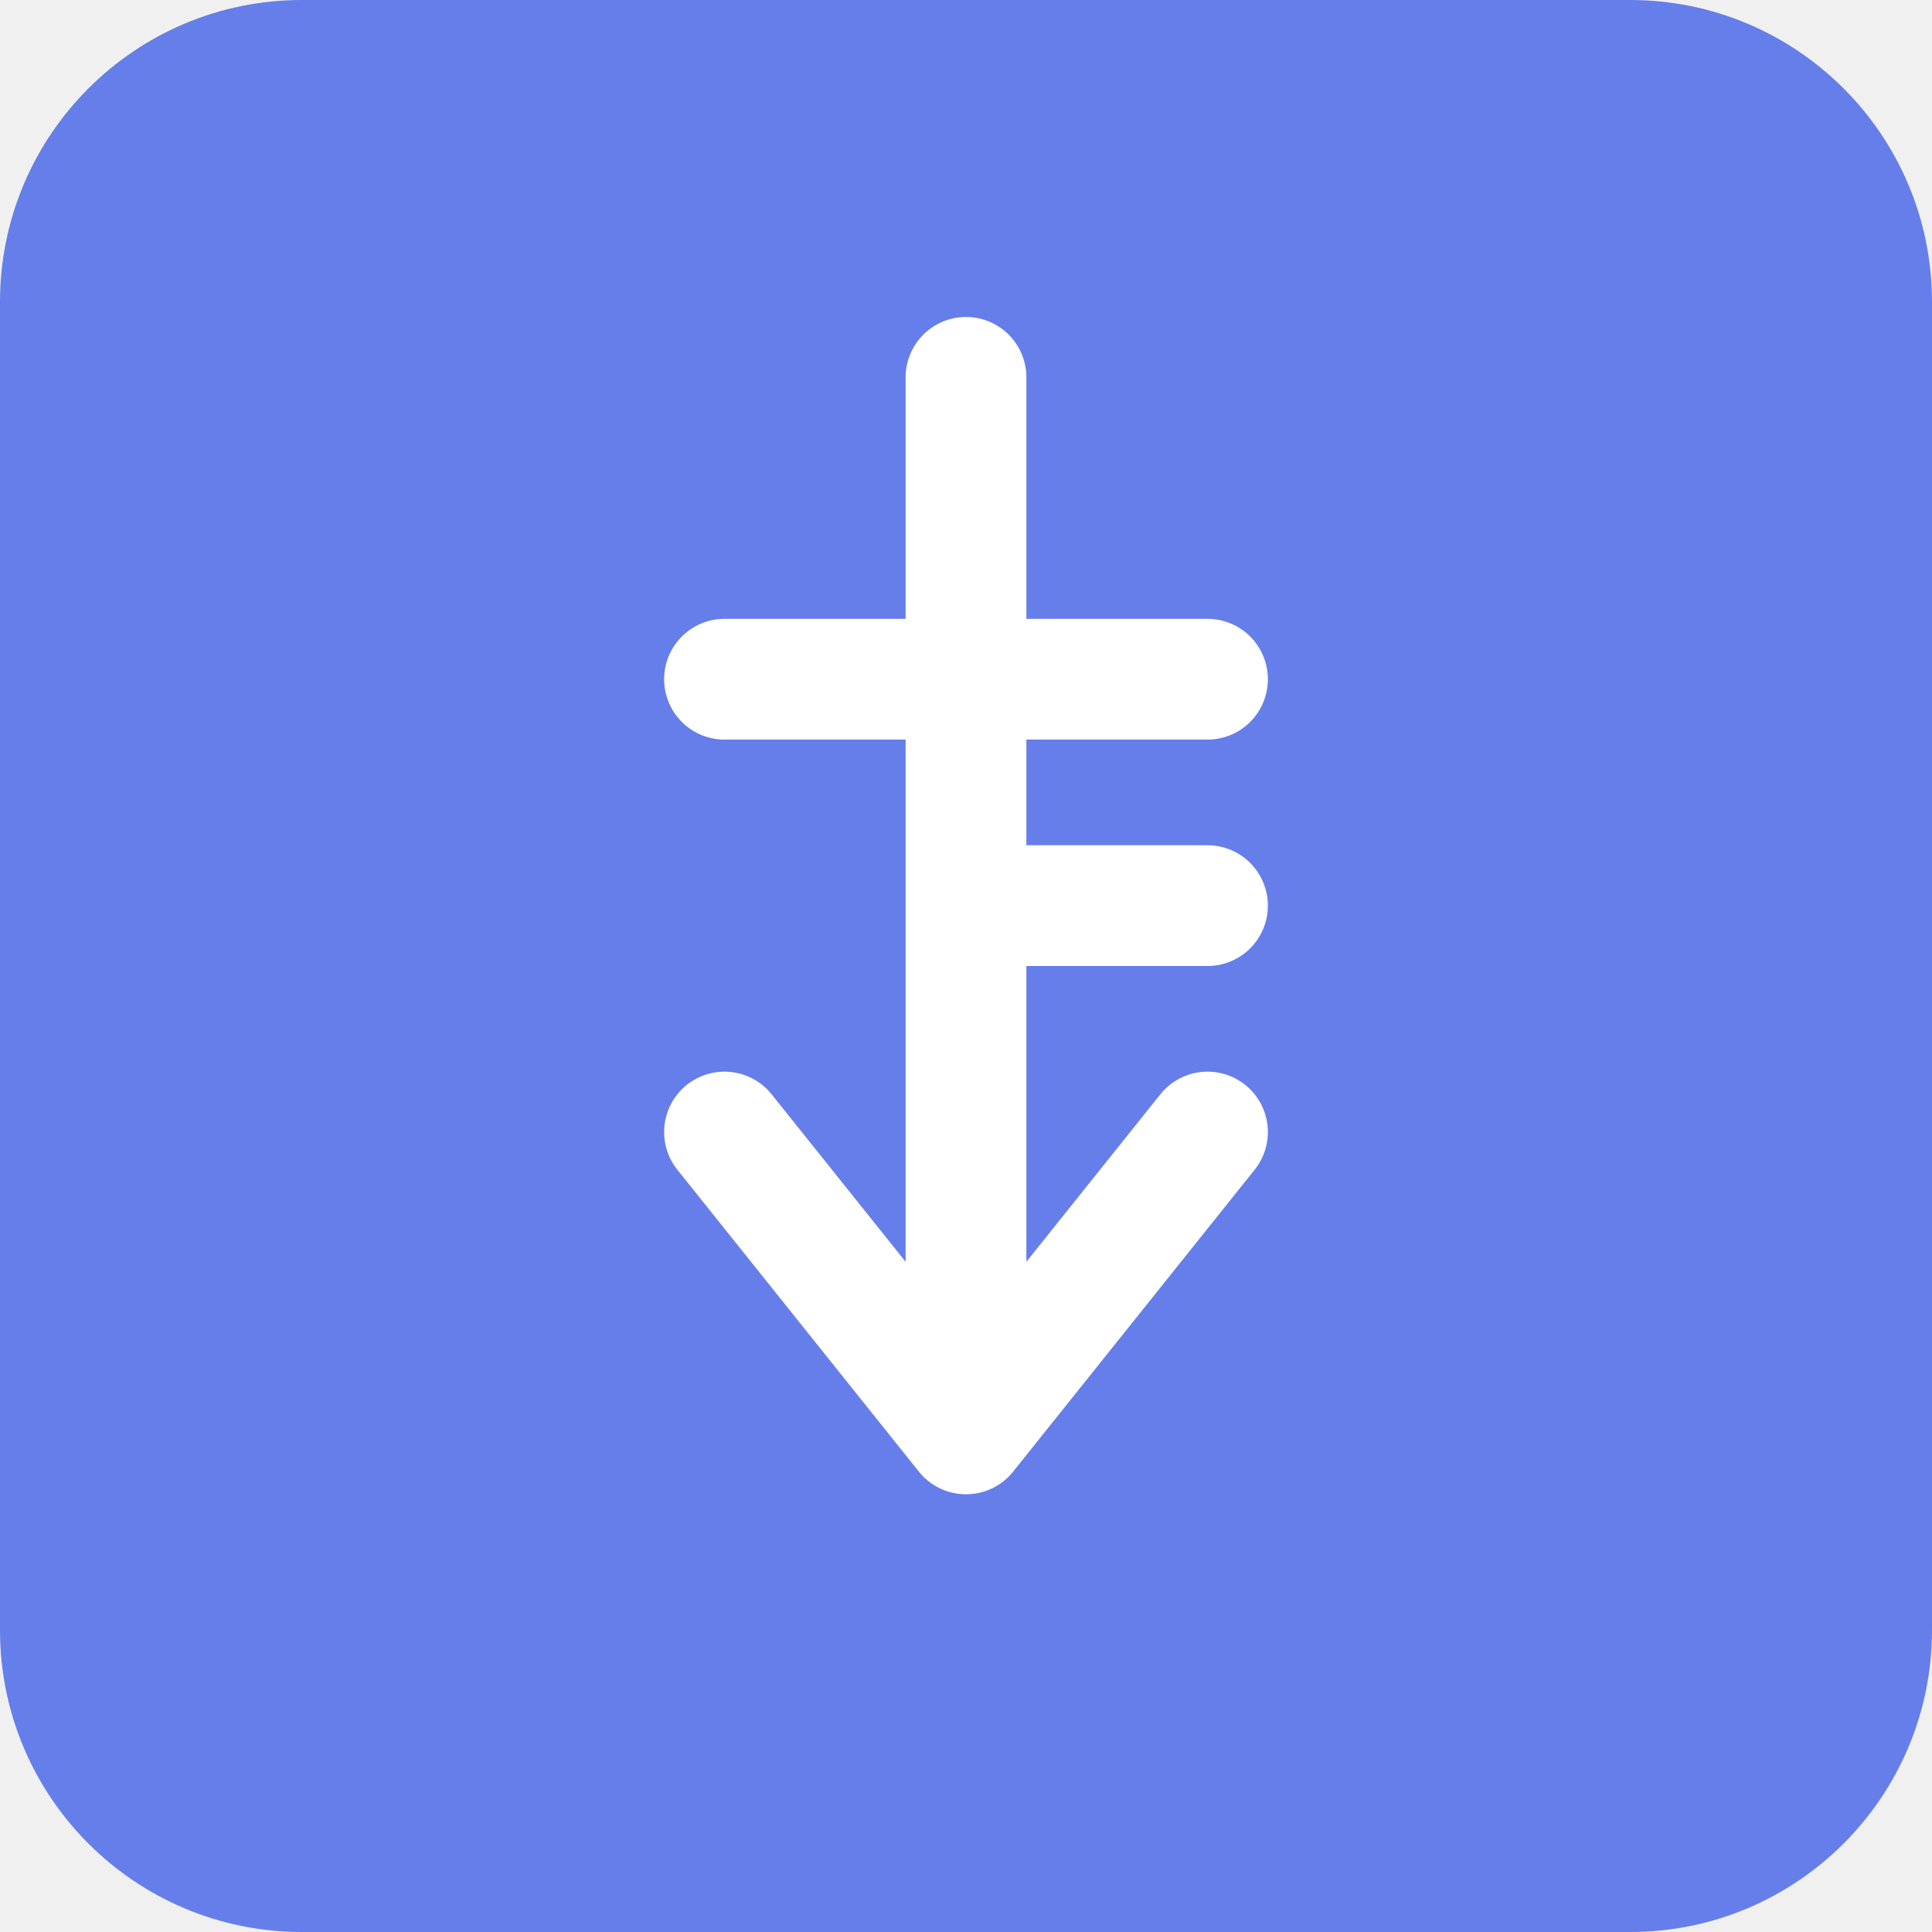
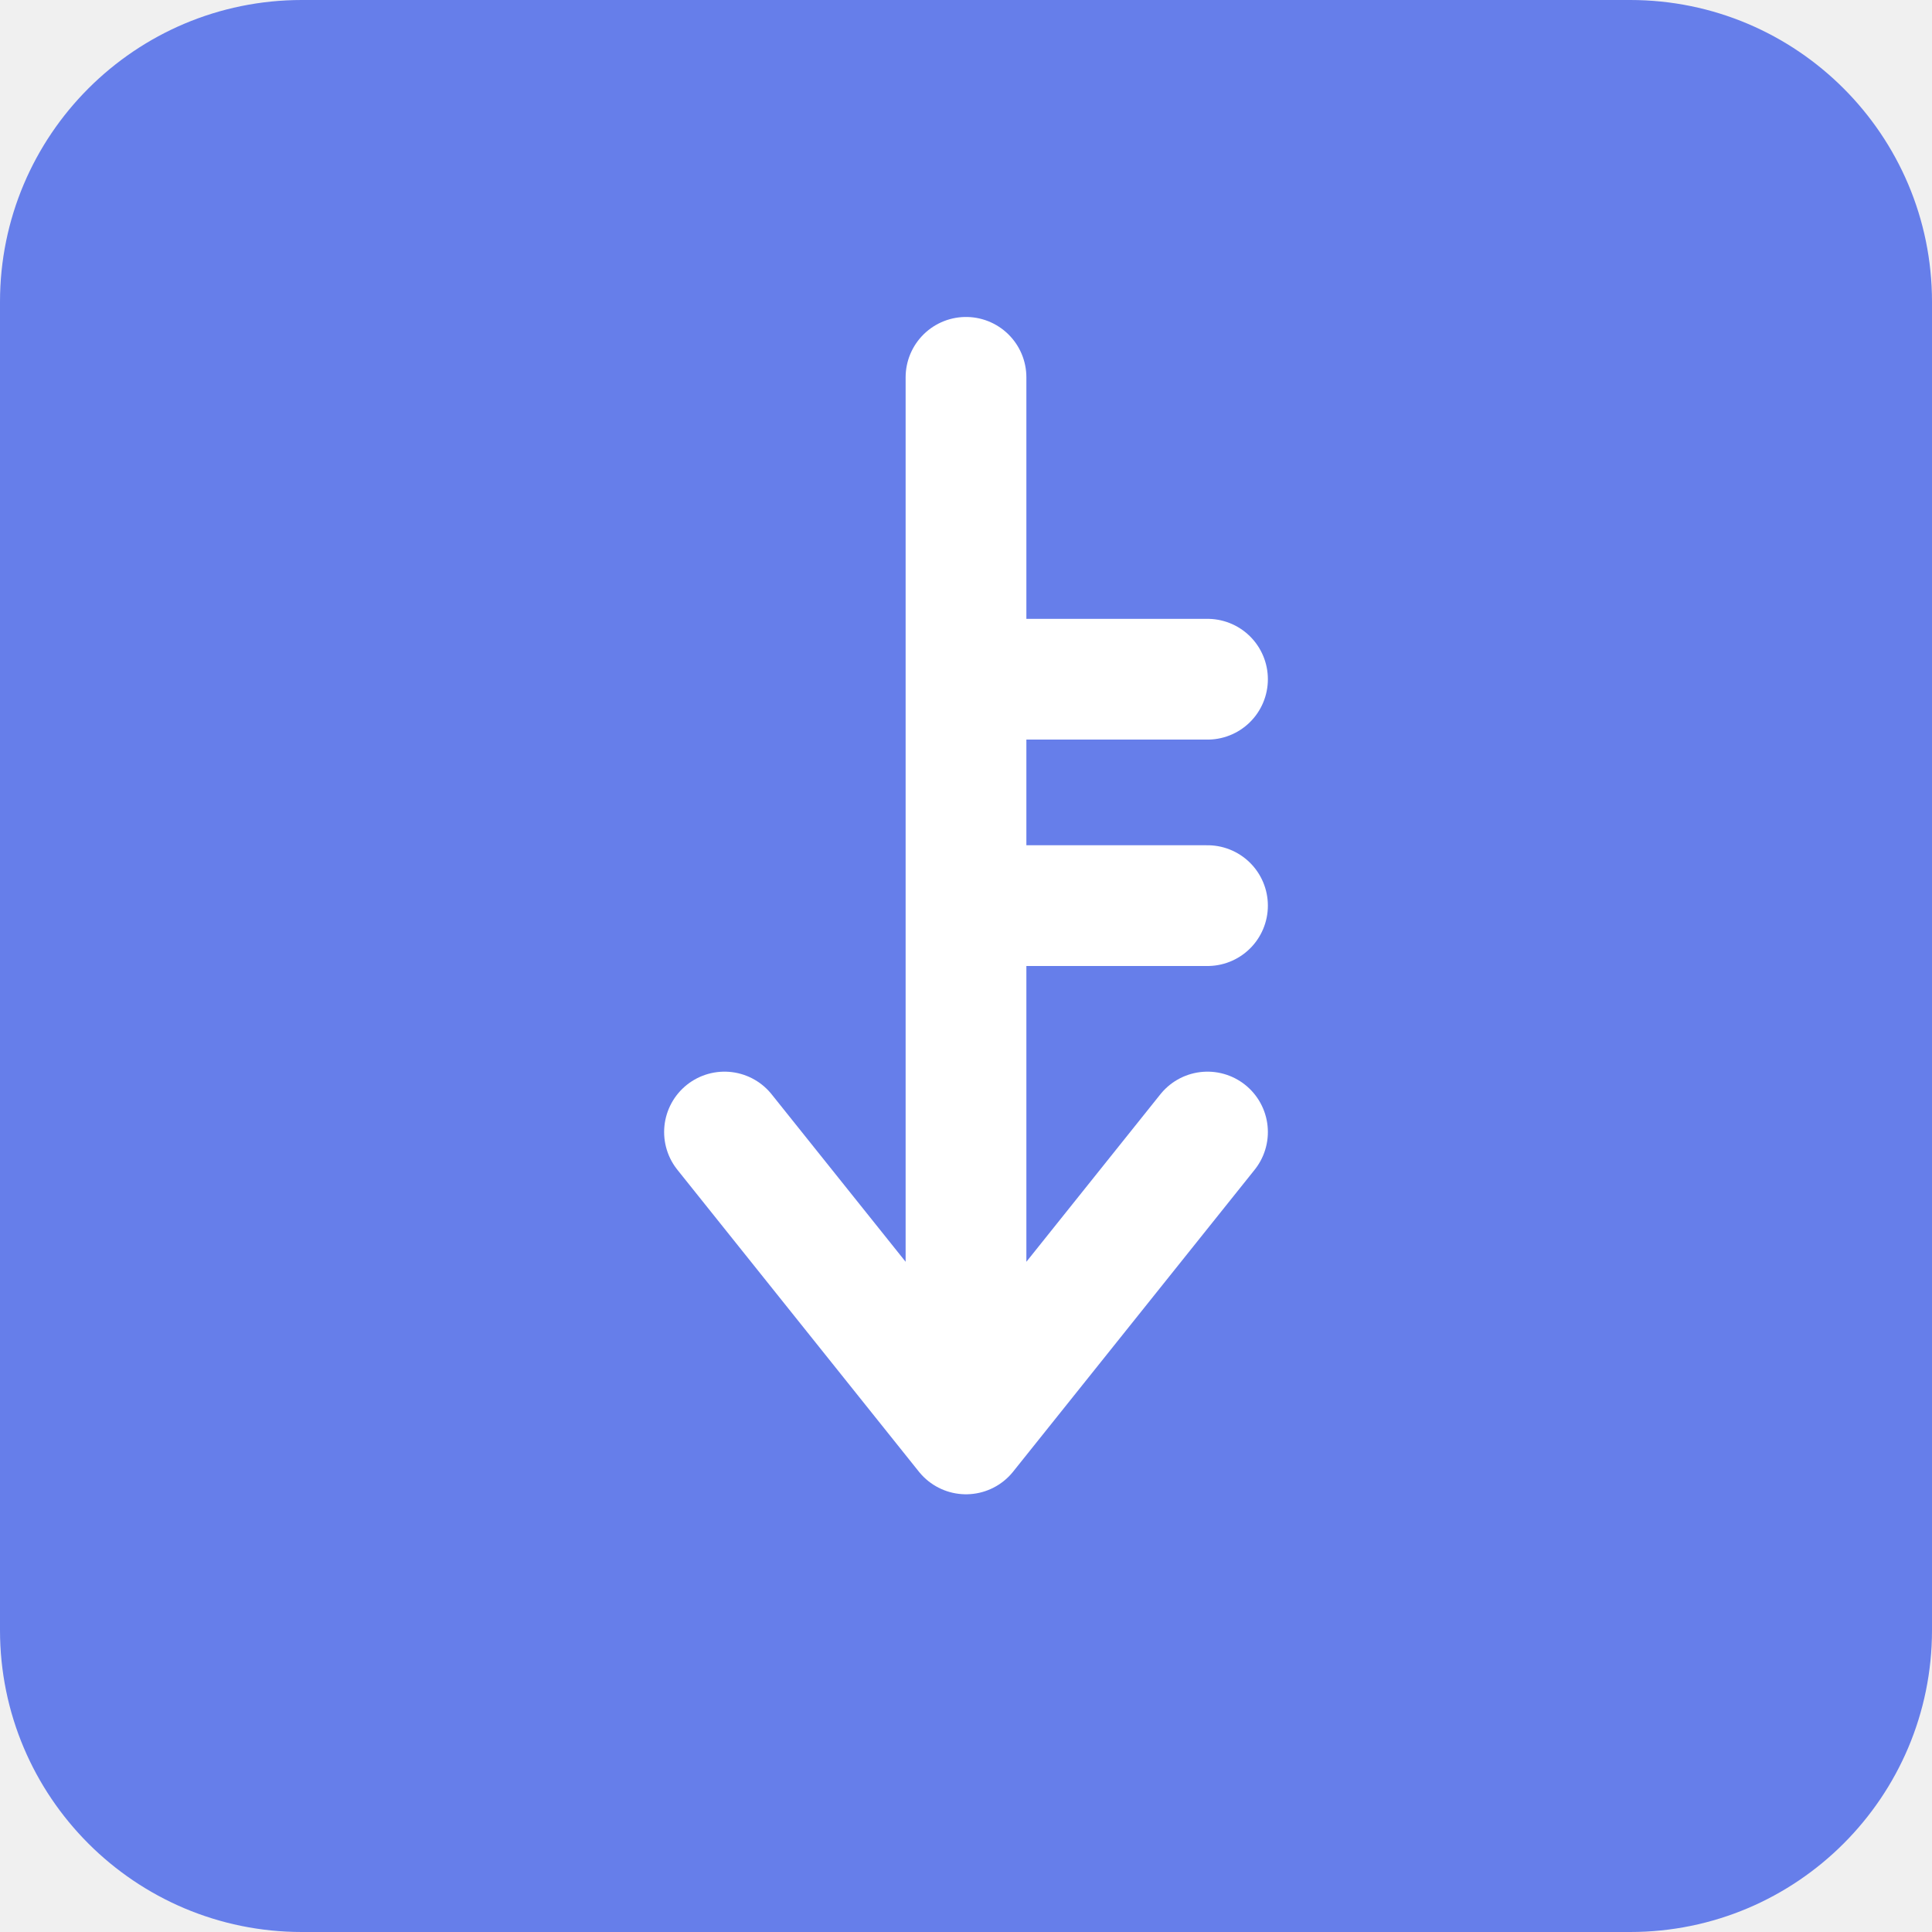
<svg xmlns="http://www.w3.org/2000/svg" width="128" height="128" viewBox="0 0 128 128">
  <rect width="128" height="128" rx="20" fill="#667eea" />
-   <path d="M64 25 L64 95 M48 75 L64 95 L80 75 M64 45 L80 45 M64 60 L80 60 M64 45 L48 45" stroke="white" stroke-width="8" fill="none" stroke-linecap="round" stroke-linejoin="round" />
+   <path d="M64 25 L64 95 M48 75 L64 95 L80 75 M64 45 L80 45 M64 60 L80 60" stroke="white" stroke-width="8" fill="none" stroke-linecap="round" stroke-linejoin="round" />
</svg>
